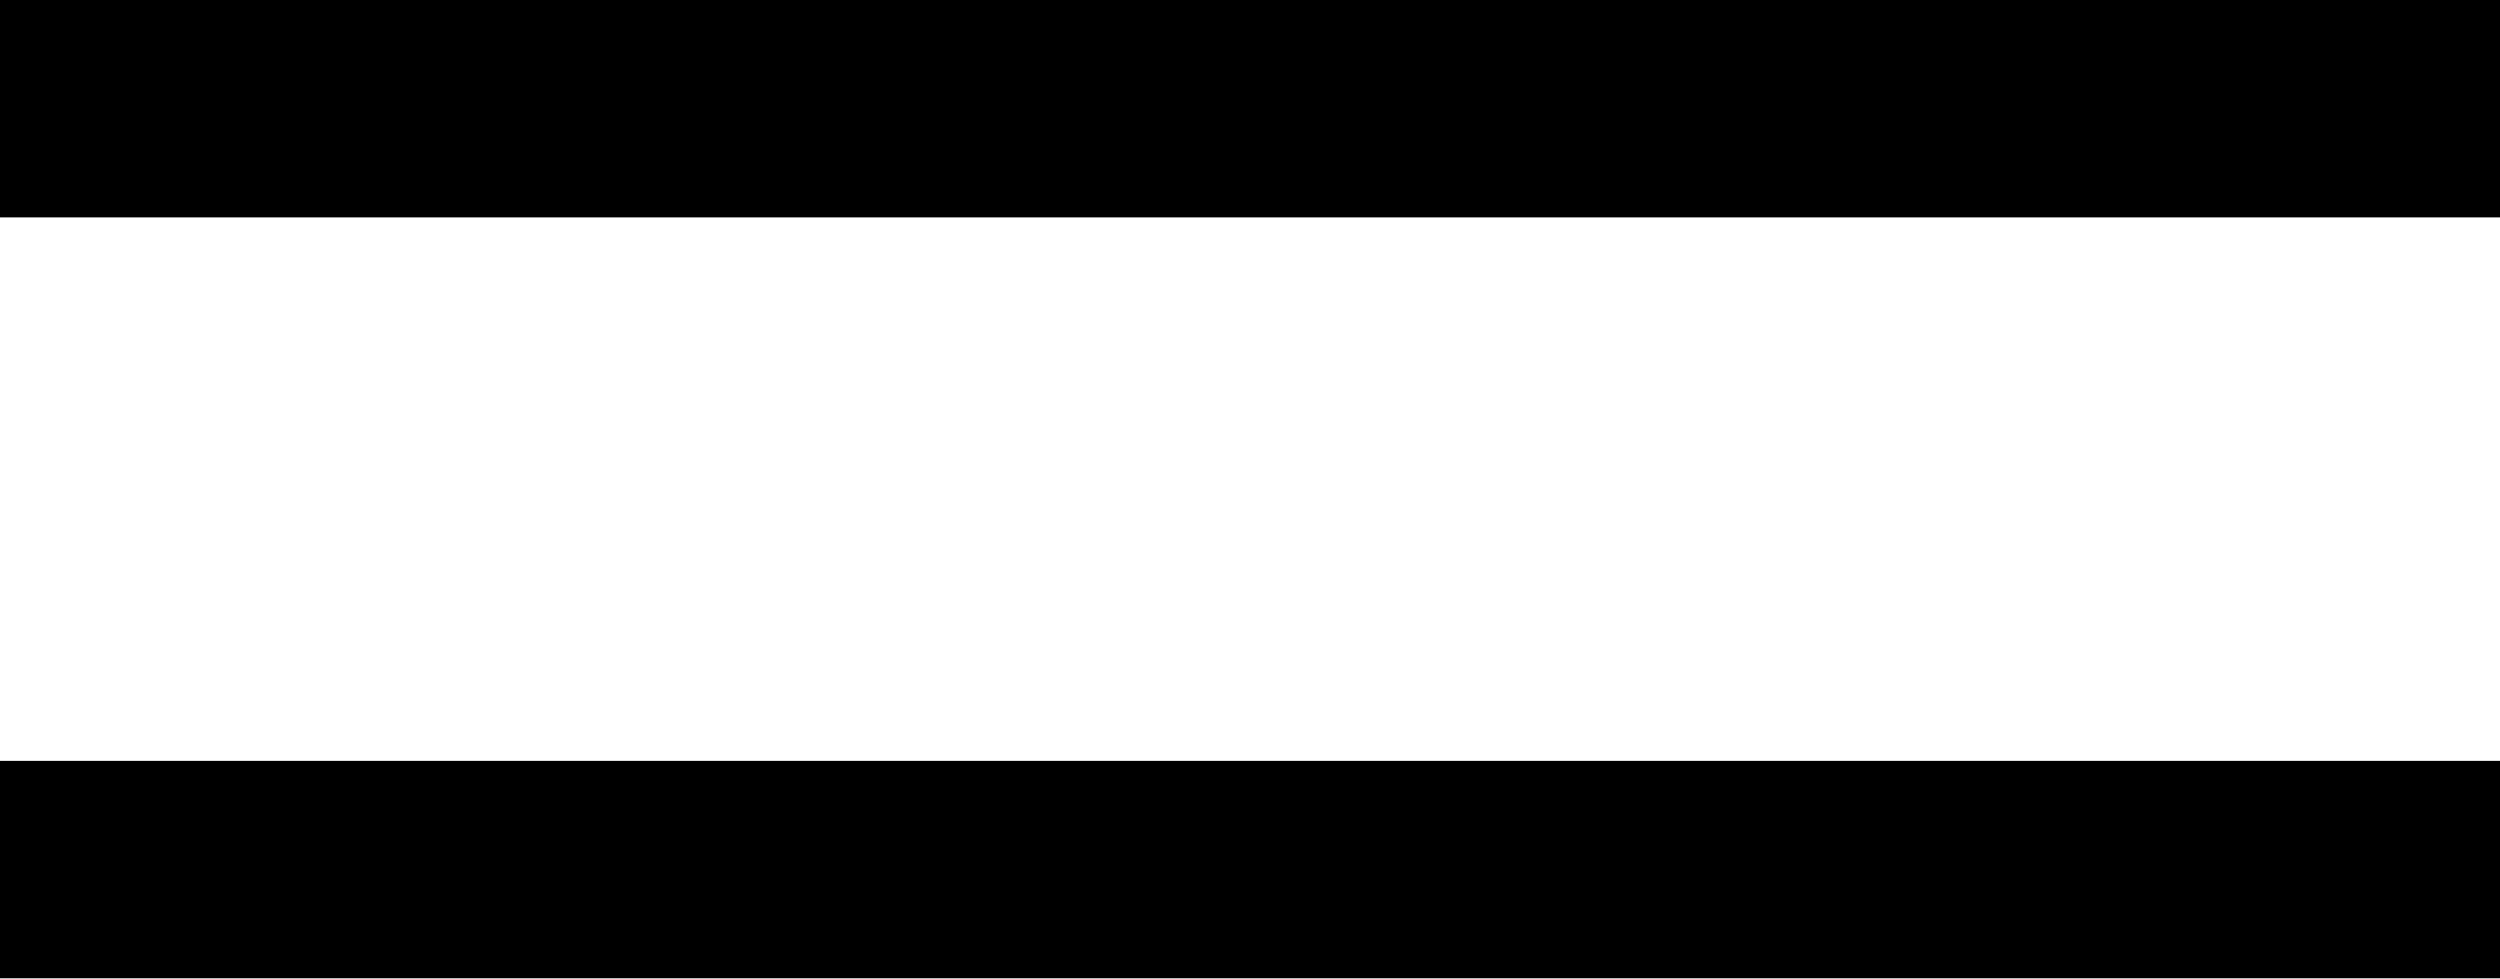
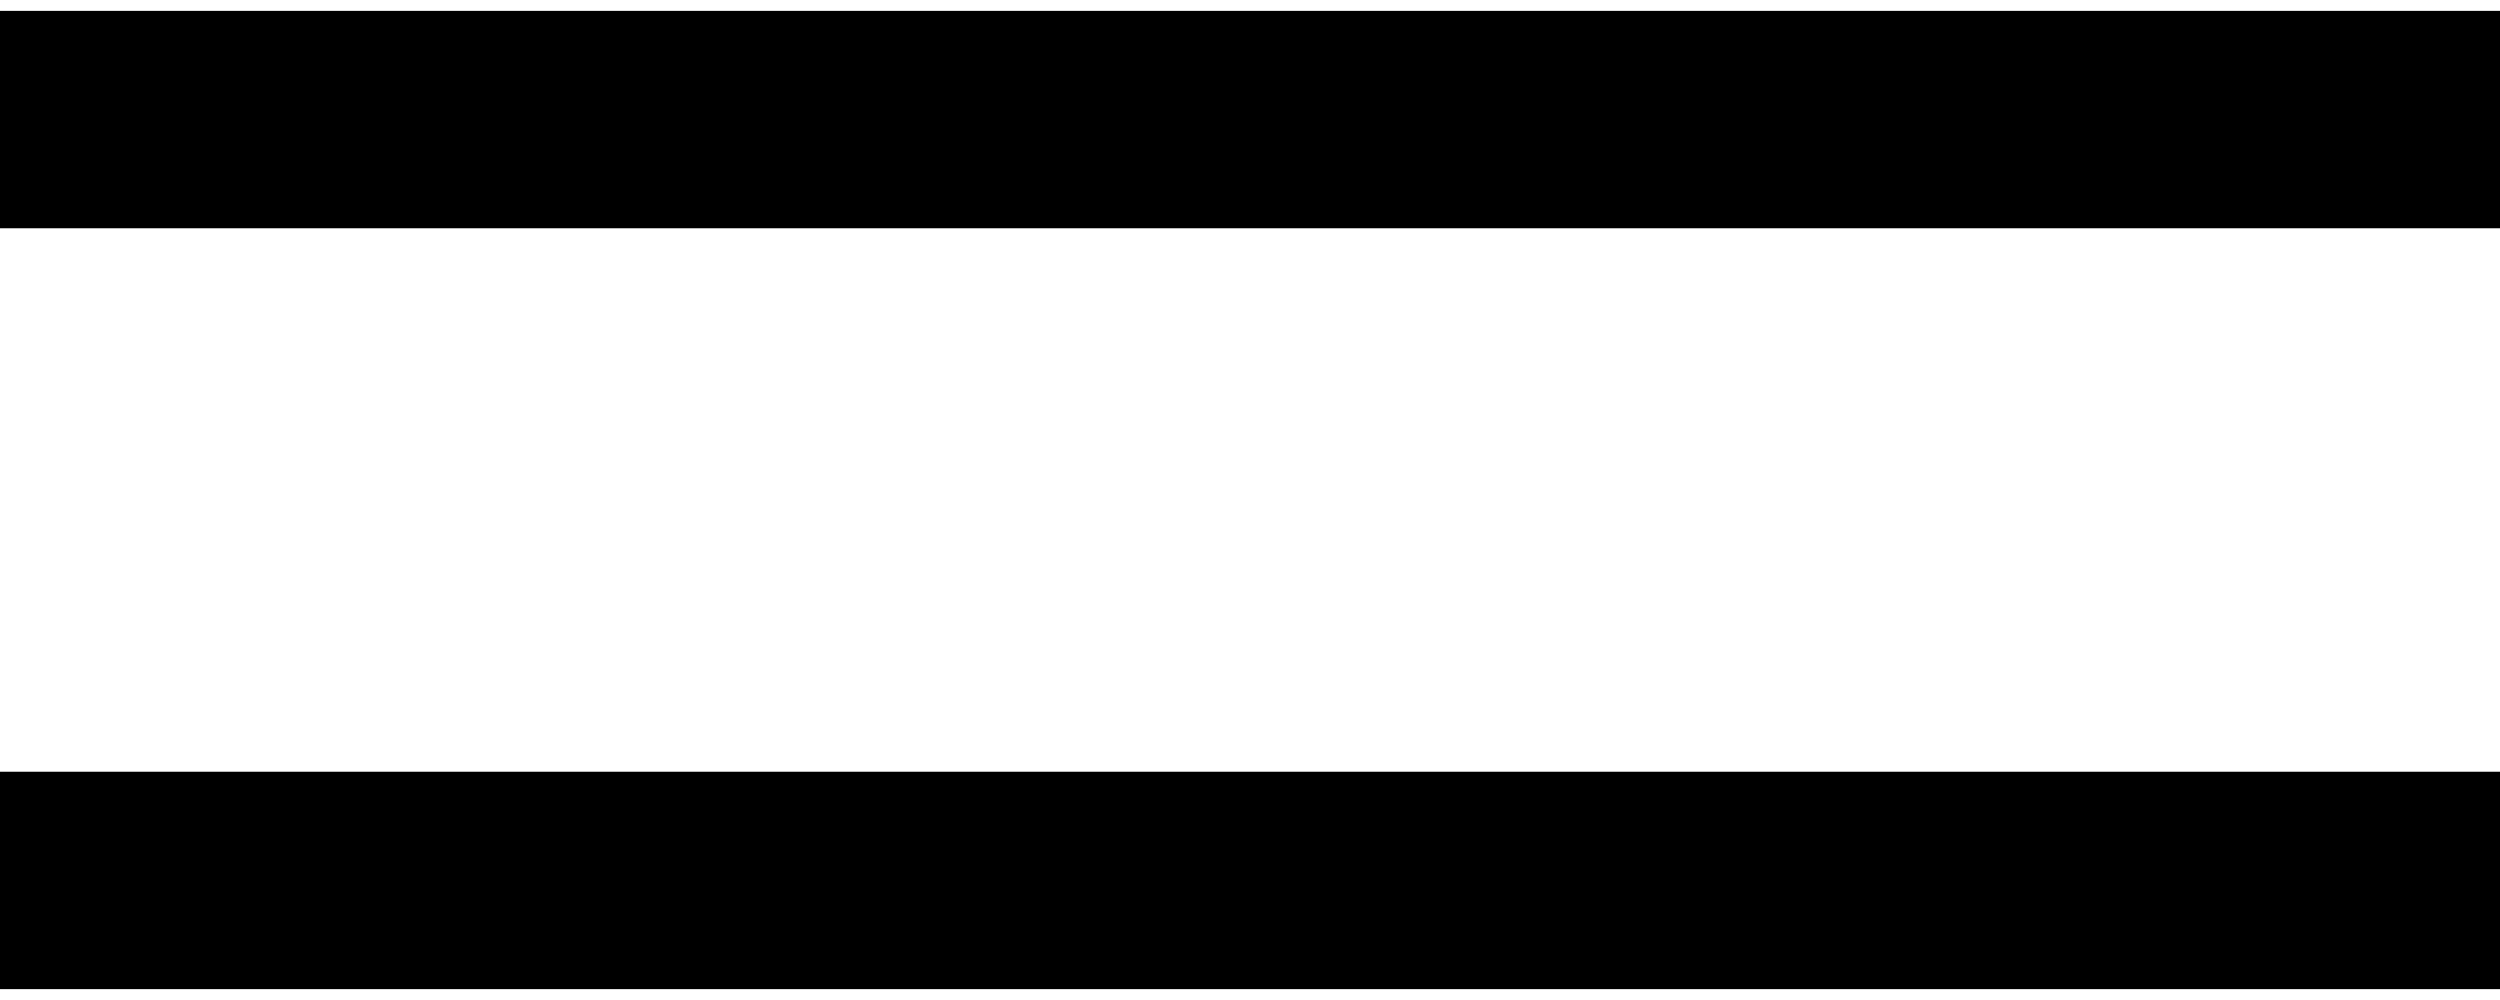
- <svg xmlns="http://www.w3.org/2000/svg" width="23" height="9" viewBox="0 0 23 9" fill="none">
+ <svg xmlns="http://www.w3.org/2000/svg" class="fill-white dark:fill-black" width="30" height="12" viewBox="0 0 23 9" fill="none">
  <line y1="1" x2="23" y2="1" stroke="black" stroke-width="2" />
  <line y1="8" x2="23" y2="8" stroke="black" stroke-width="2" />
</svg>
